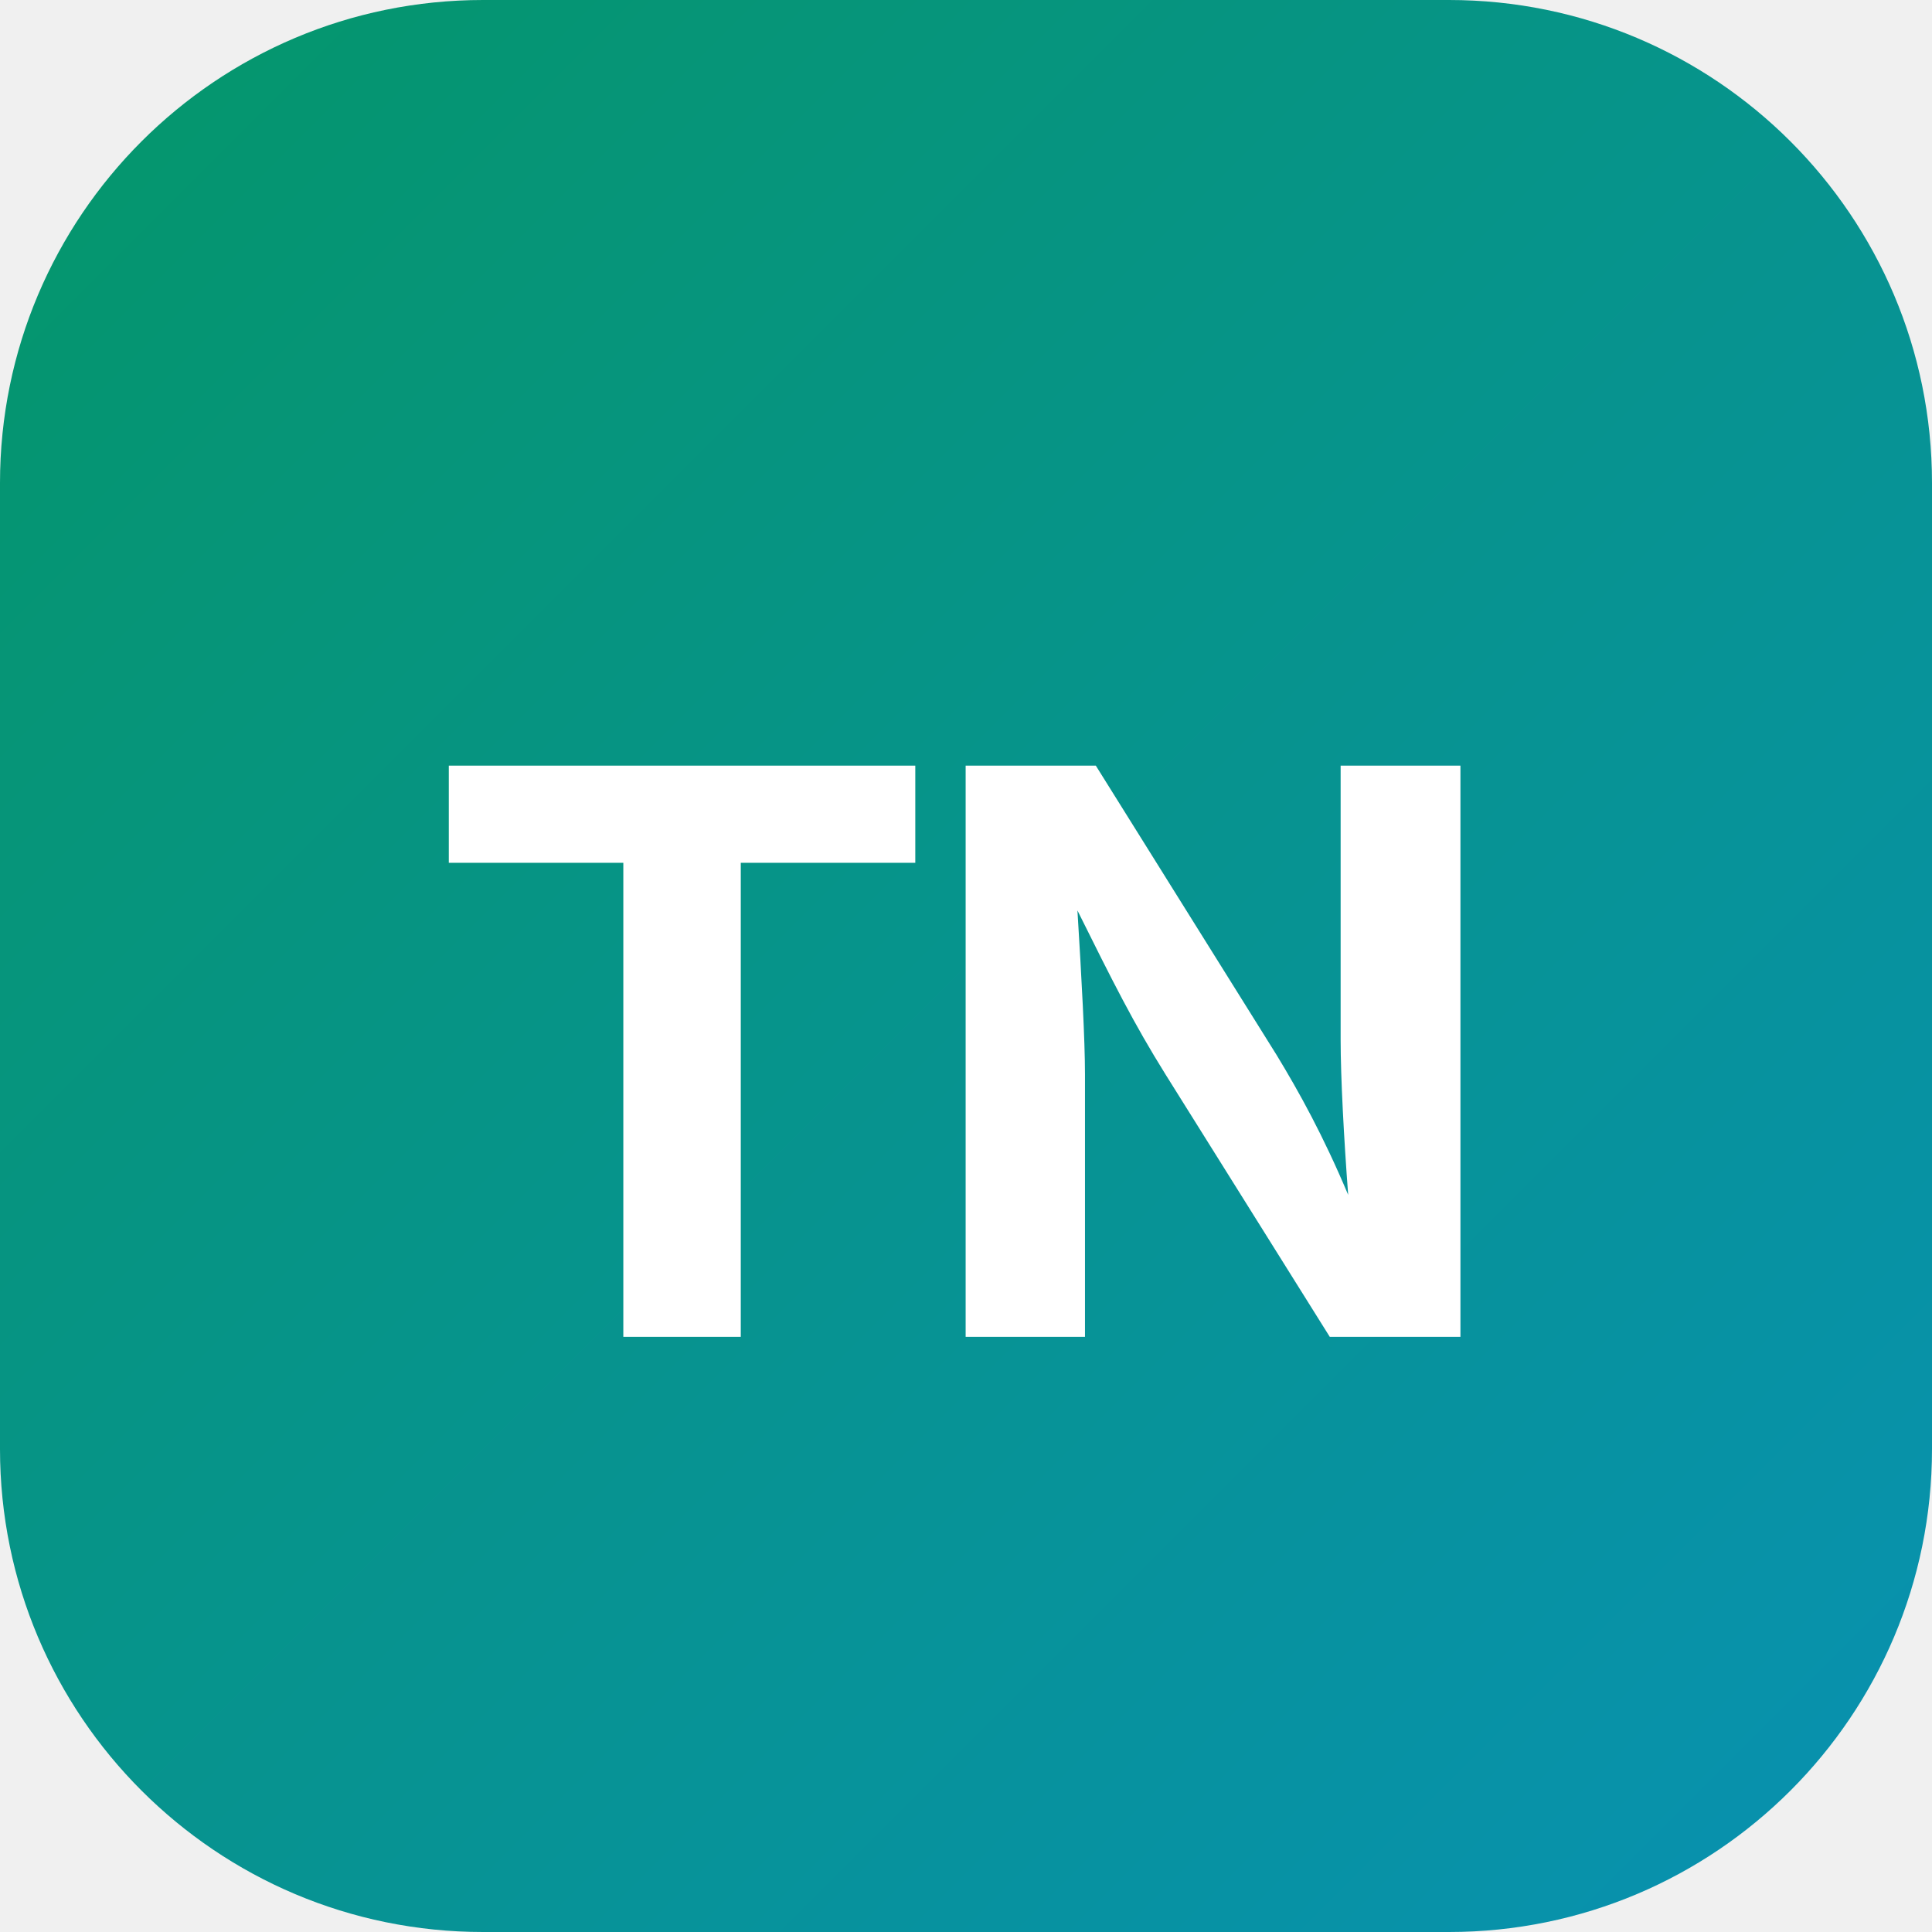
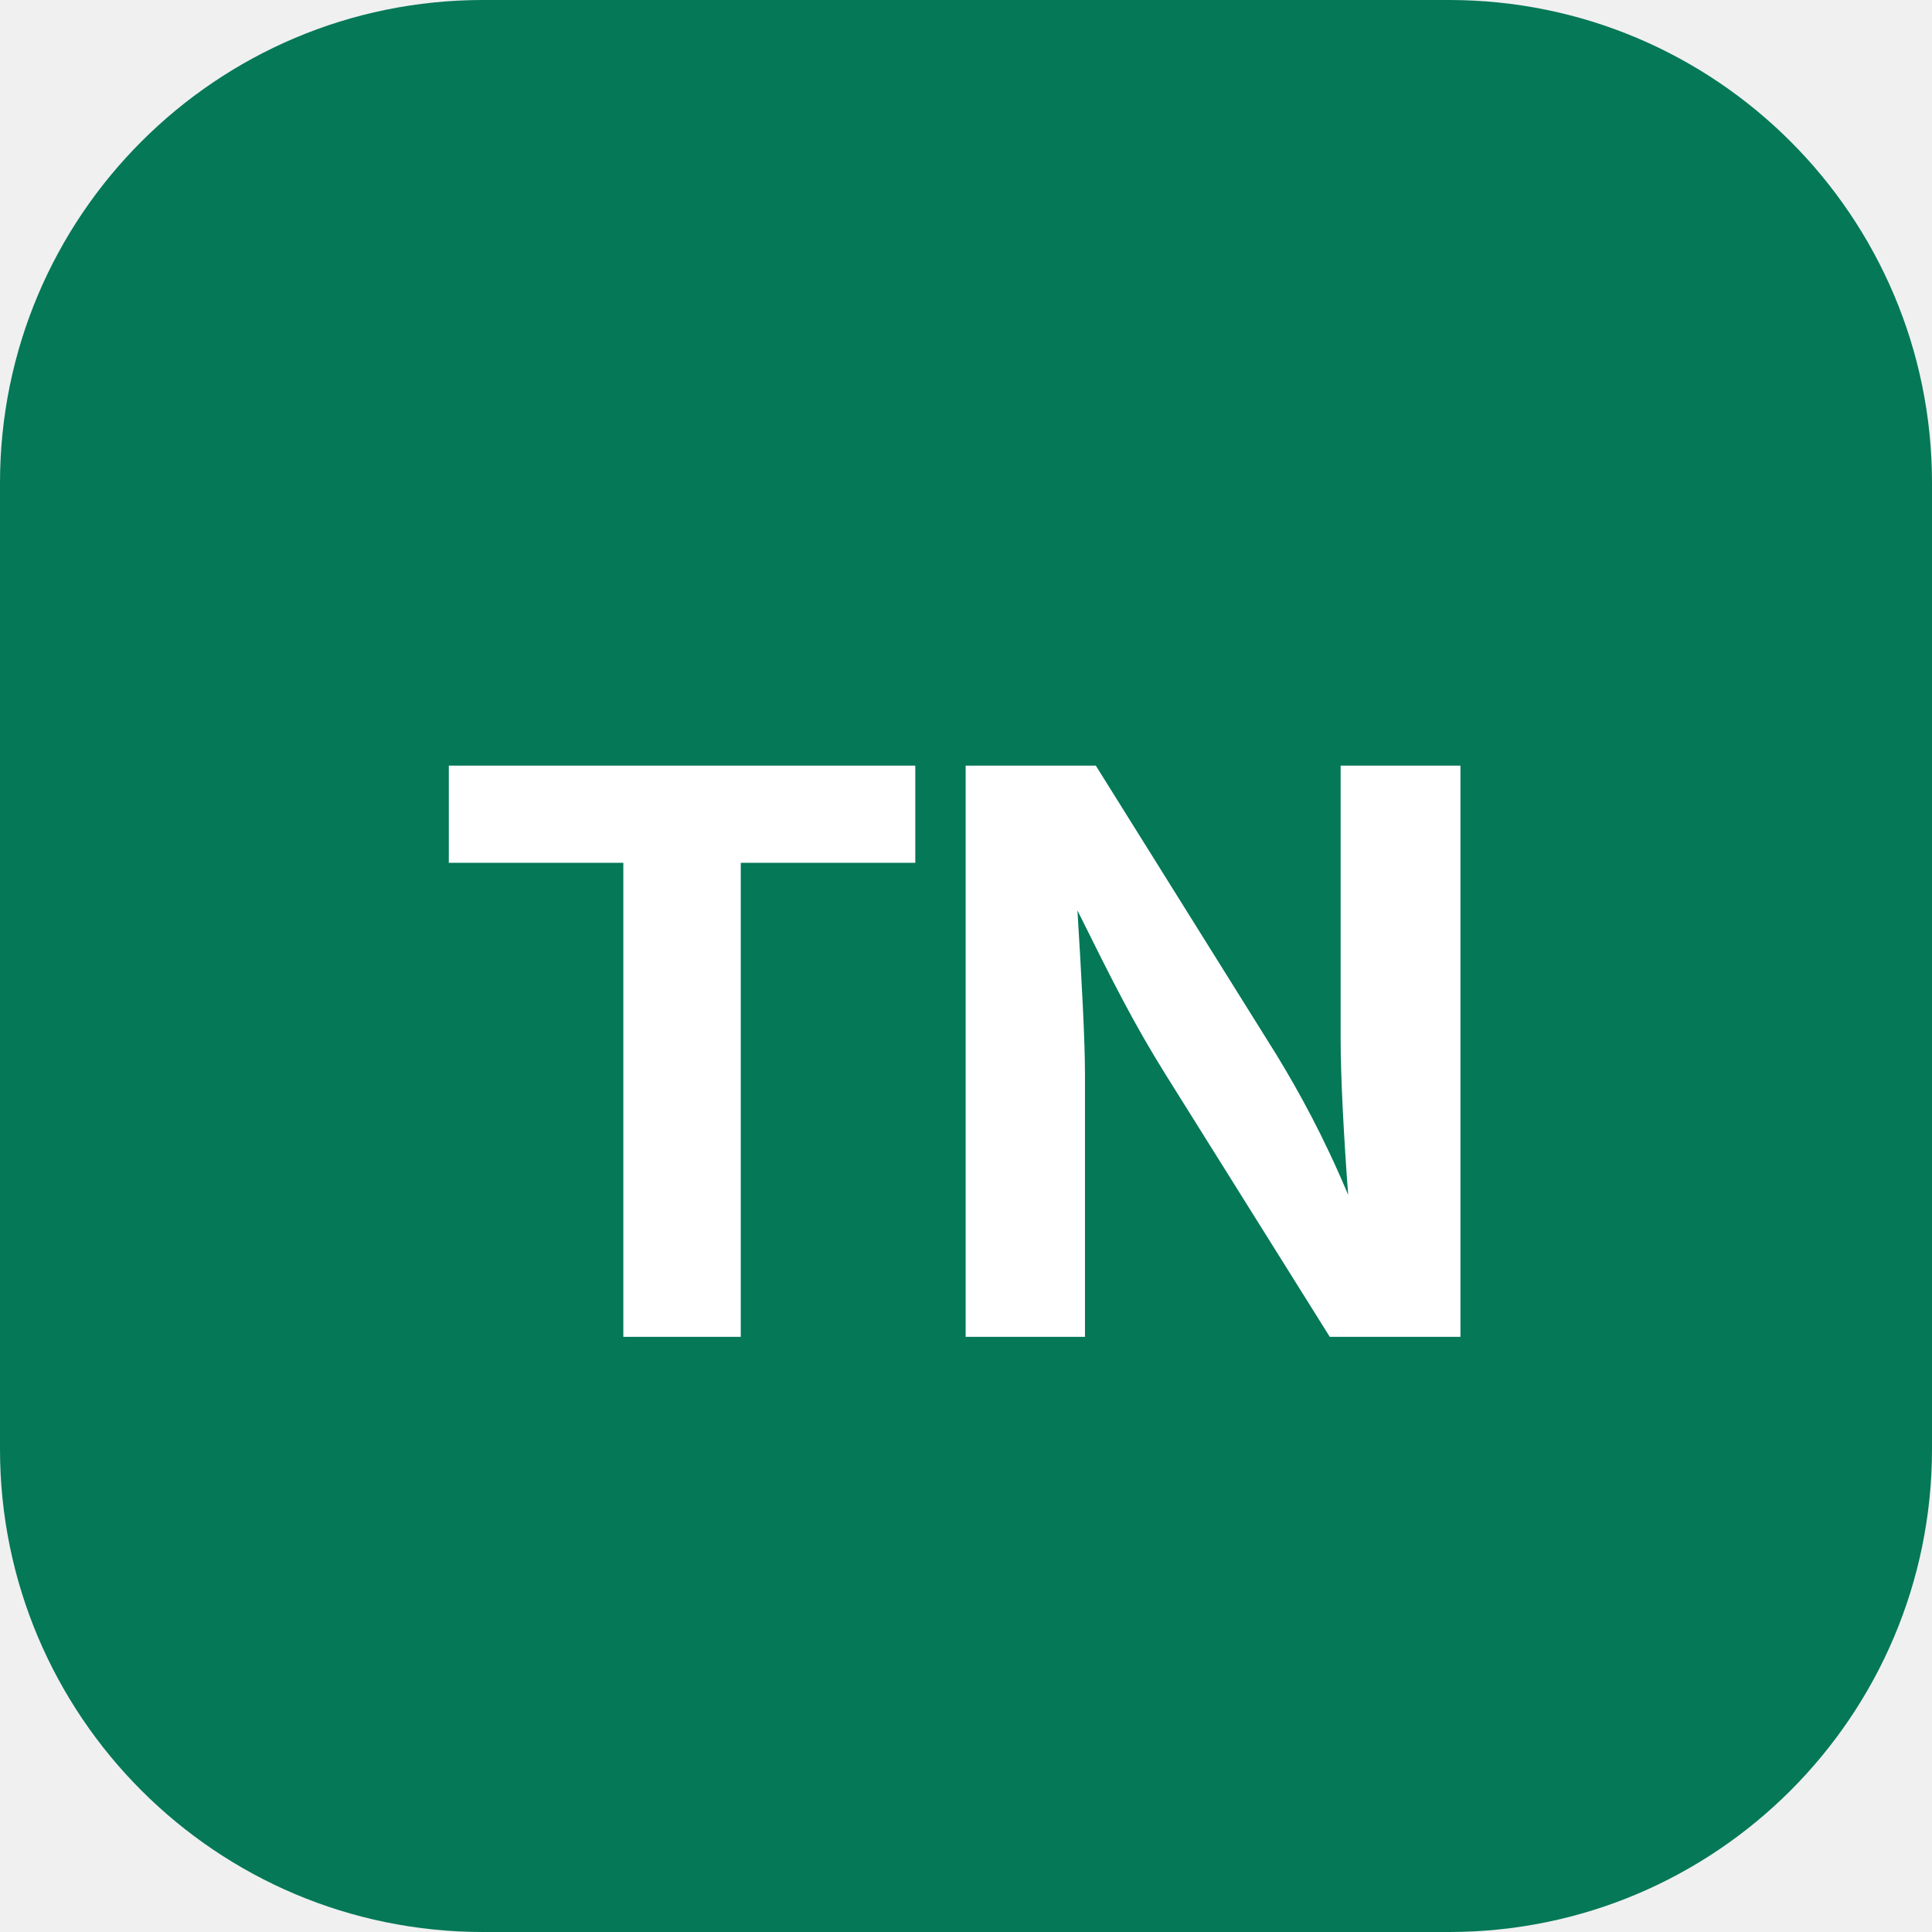
<svg xmlns="http://www.w3.org/2000/svg" width="64" height="64" viewBox="0 0 64 64">
-   <defs>
-     <linearGradient id="g" x1="0" y1="0" x2="1" y2="1">
-       <stop offset="0" stop-color="#059669" />
-       <stop offset="1" stop-color="#0891b2" />
-     </linearGradient>
-   </defs>
-   <rect width="64" height="64" rx="16" fill="url(#g)" />
+   <rect width="64" height="64" rx="16" fill="#047857" />
  <text x="50%" y="54%" dominant-baseline="middle" text-anchor="middle" font-family="Inter, Arial, sans-serif" font-size="26" font-weight="700" fill="#ffffff" letter-spacing="-1">TN</text>
</svg>
